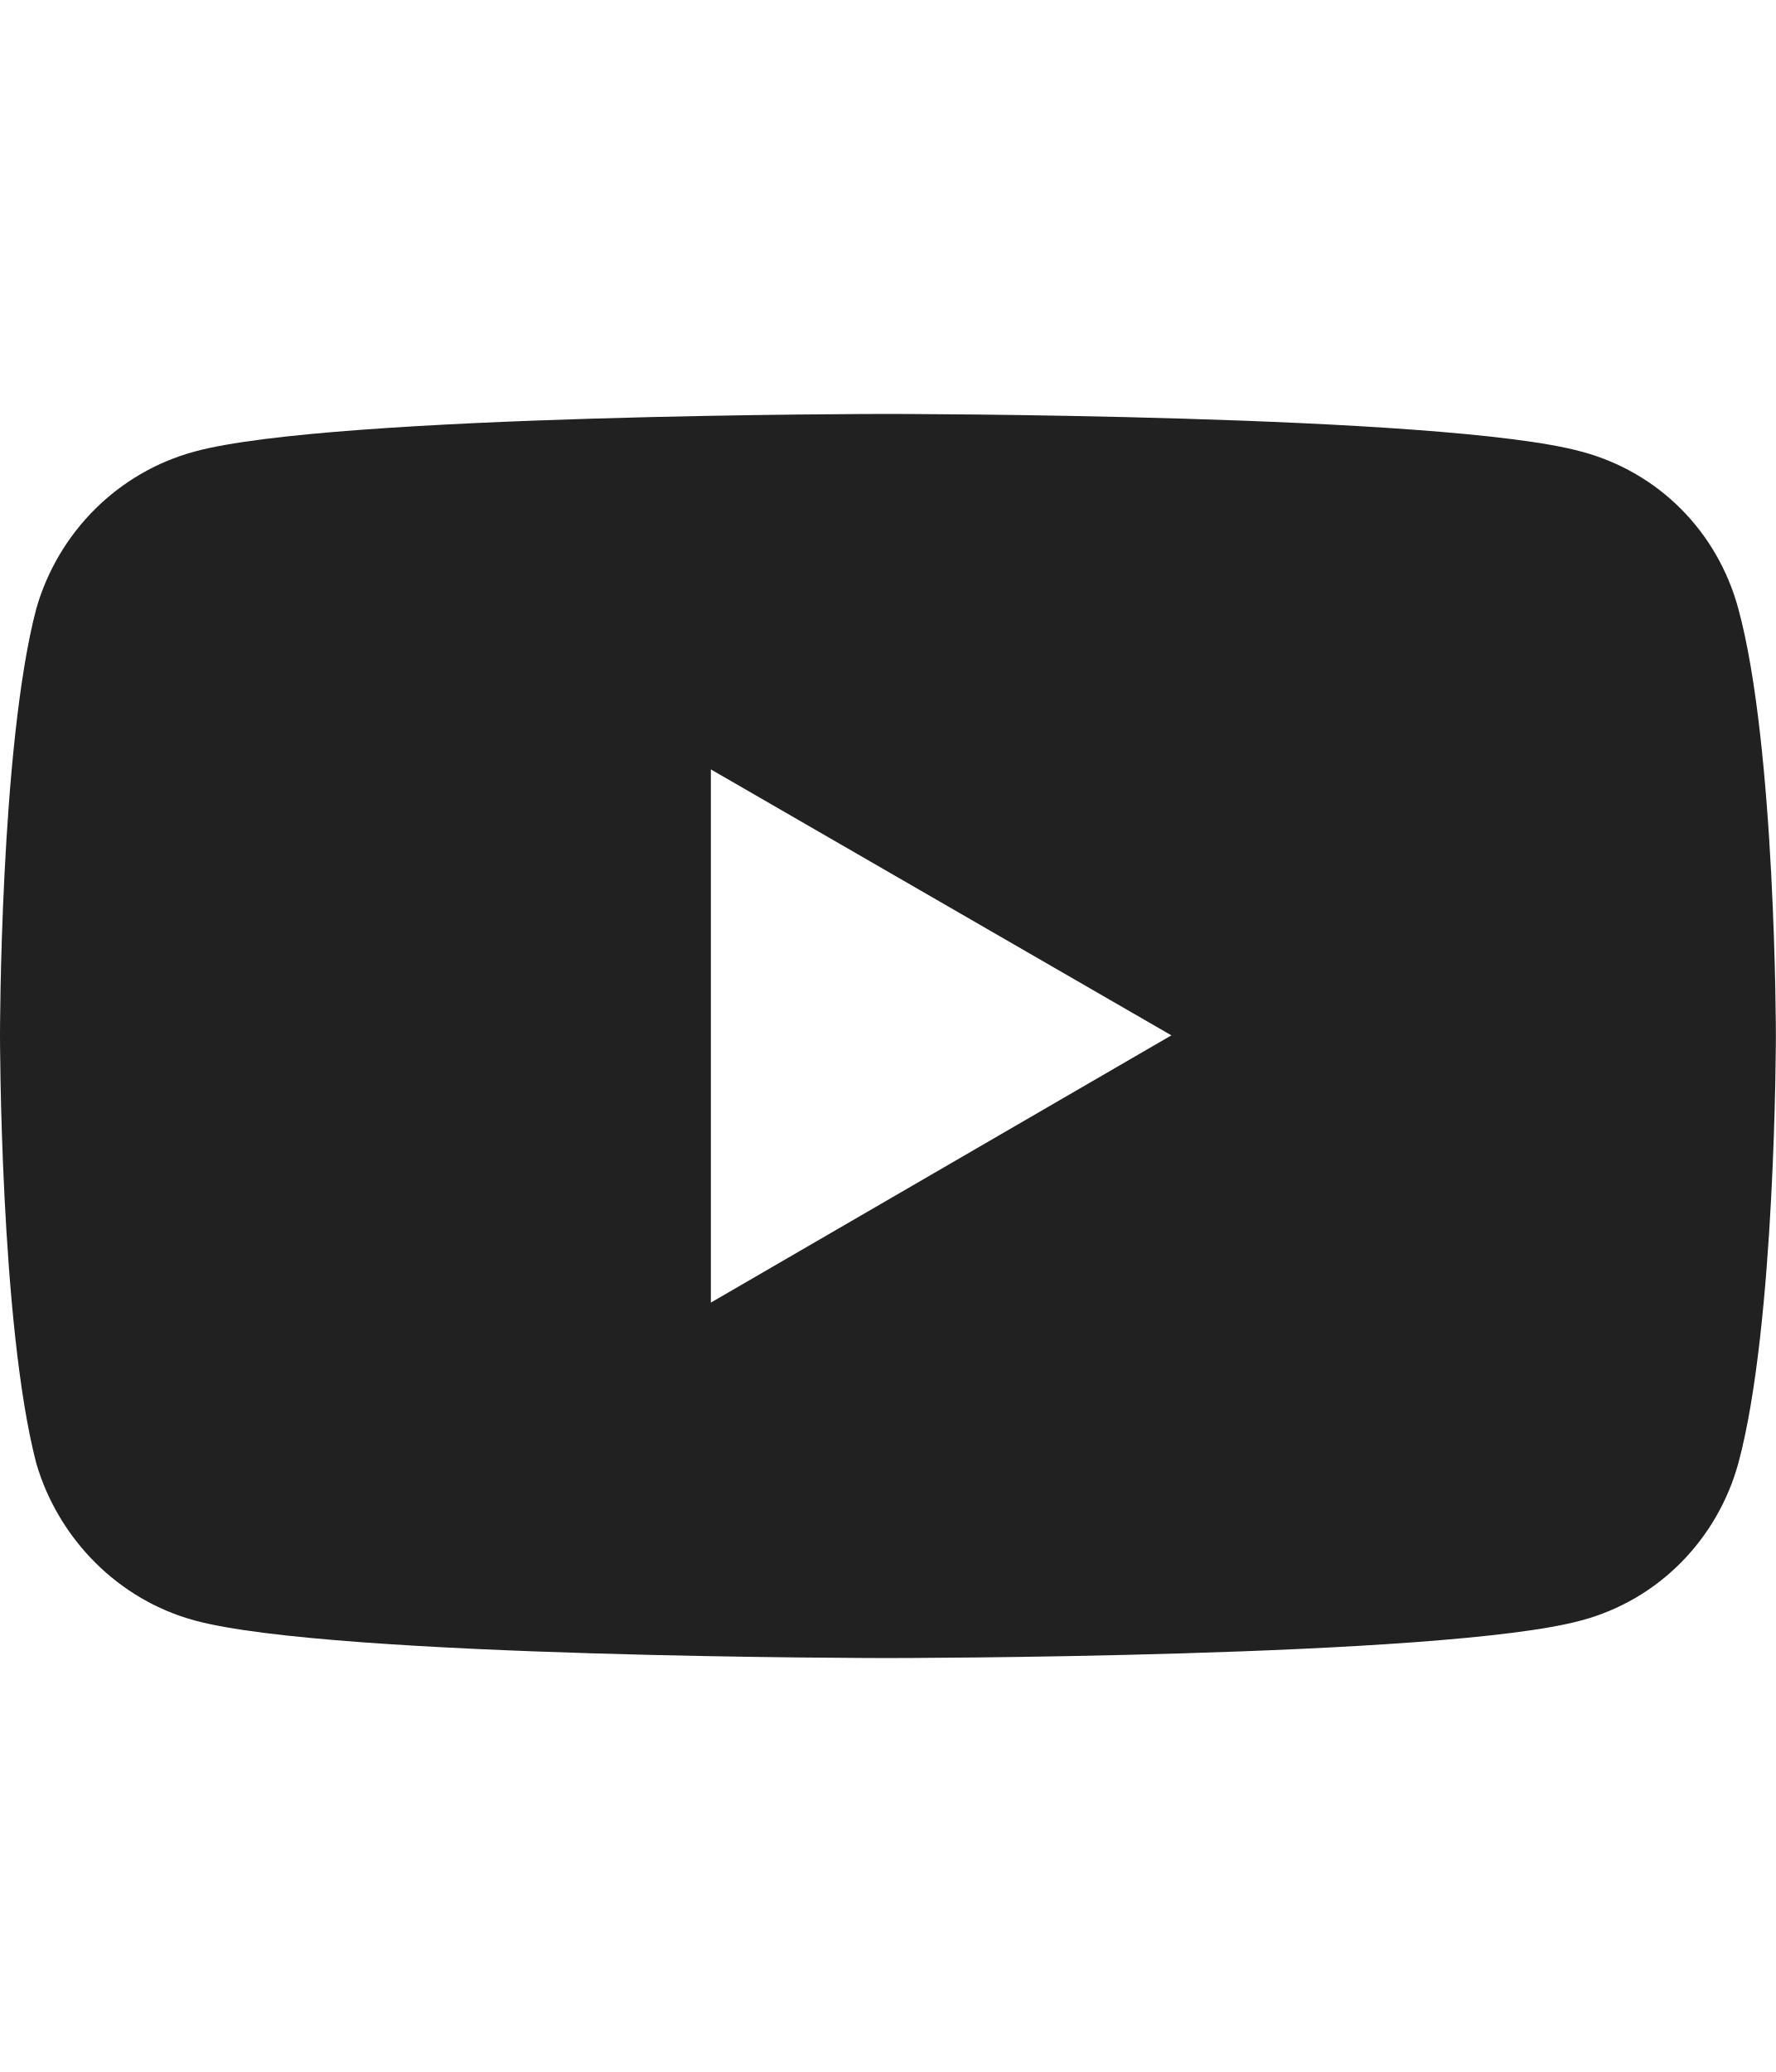
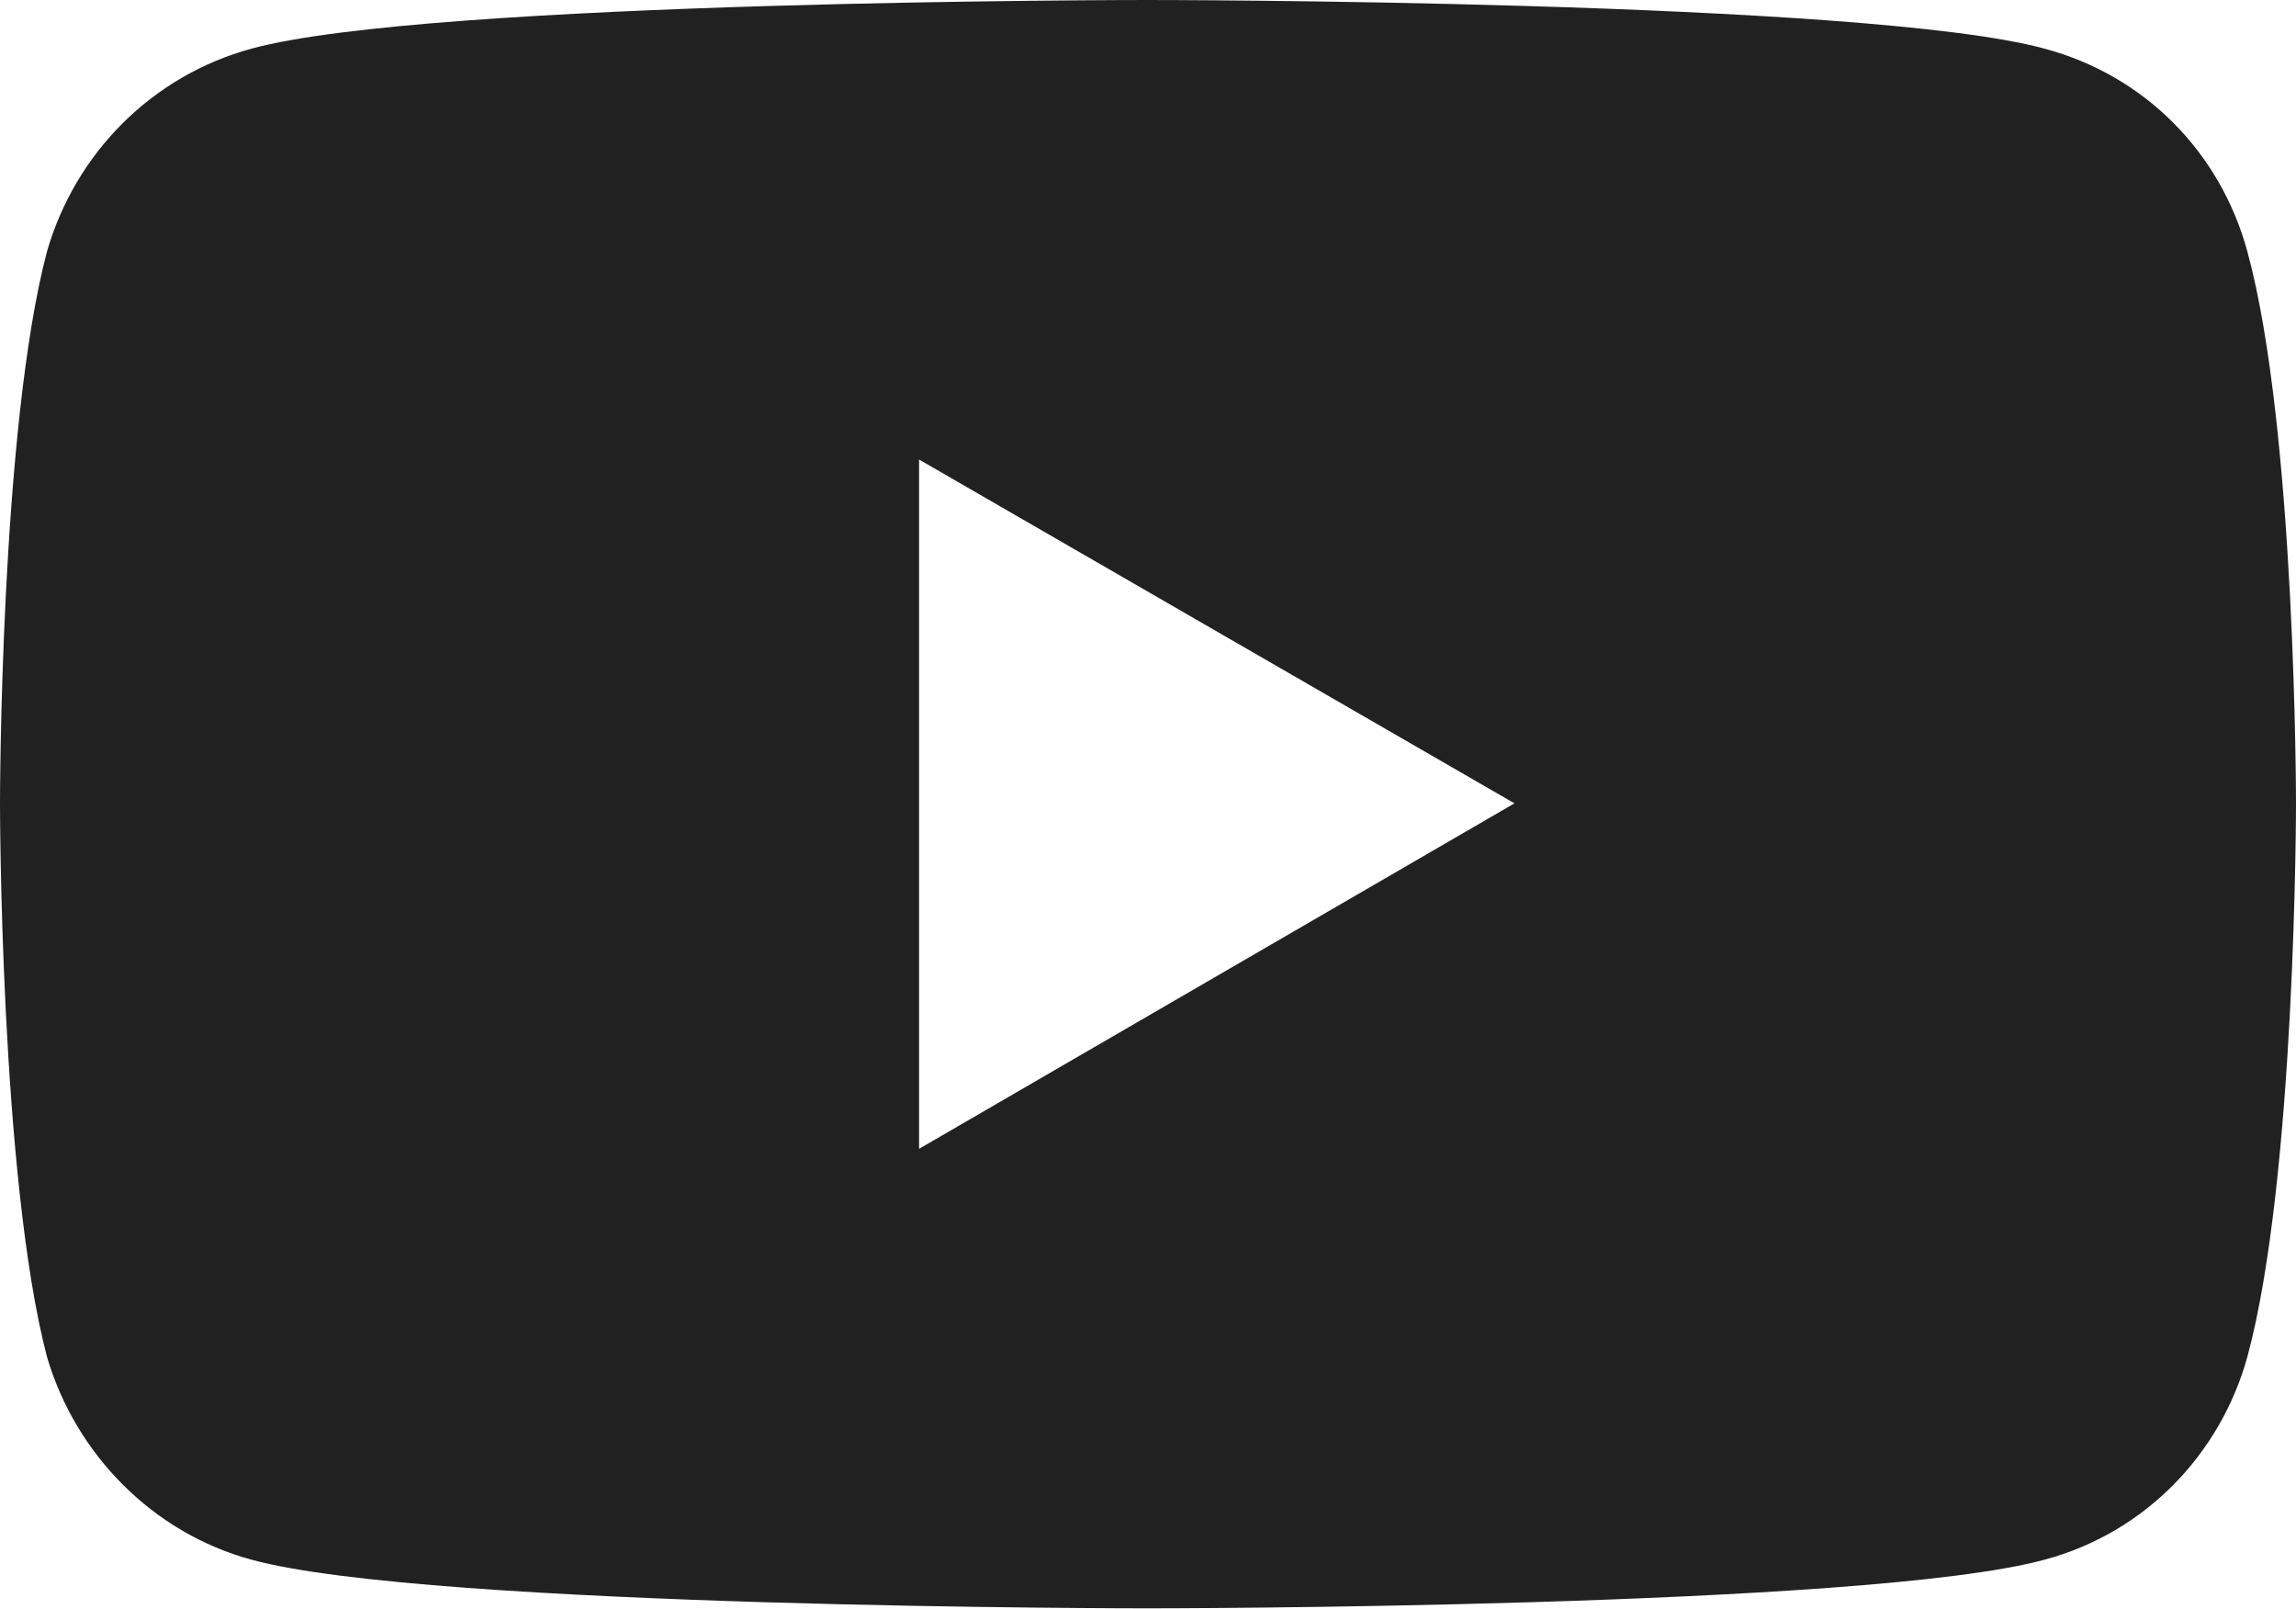
- <svg xmlns="http://www.w3.org/2000/svg" id="Layer_1" version="1.1" viewBox="0 0 2400 2800">
+ <svg xmlns="http://www.w3.org/2000/svg" id="Layer_1" version="1.1" viewBox="0 0 2400 1681.2">
  <defs>
    <style>
      .st0 {
        fill: #212121;
      }
    </style>
  </defs>
-   <path class="st0" d="M2349.17,822.35c-28.06-103.43-106.94-184.08-212.13-212.13-185.83-50.84-937.91-50.84-937.91-50.84,0,0-750.33,0-936.16,50.84-103.44,28.05-184.08,108.7-213.88,212.13C0,1008.18,0,1399.12,0,1399.12c0,0,0,390.94,49.09,578.53,29.8,101.68,110.45,184.07,213.88,212.12,185.83,50.84,936.16,50.84,936.16,50.84,0,0,752.08,0,937.91-50.84,105.18-28.05,184.07-110.45,212.13-212.12,50.83-187.59,50.83-578.53,50.83-578.53,0,0,0-390.94-50.83-576.77ZM960.7,1760.26v-720.52l622.36,359.39-622.36,361.14Z" />
+   <path class="st0" d="M2349.17,262.97c-28.06-103.43-106.94-184.08-212.13-212.13C1951.21,0,1199.13,0,1199.13,0c0,0-750.33,0-936.16,50.84-103.44,28.05-184.08,108.7-213.88,212.13C0,448.8,0,839.74,0,839.74c0,0,0,390.94,49.09,578.53,29.8,101.68,110.45,184.07,213.88,212.12,185.83,50.84,936.16,50.84,936.16,50.84,0,0,752.08,0,937.91-50.84,105.18-28.05,184.07-110.45,212.13-212.12,50.83-187.59,50.83-578.53,50.83-578.53,0,0,0-390.94-50.83-576.77ZM960.7,1200.88V480.36l622.36,359.39-622.36,361.14h0Z" />
</svg>
